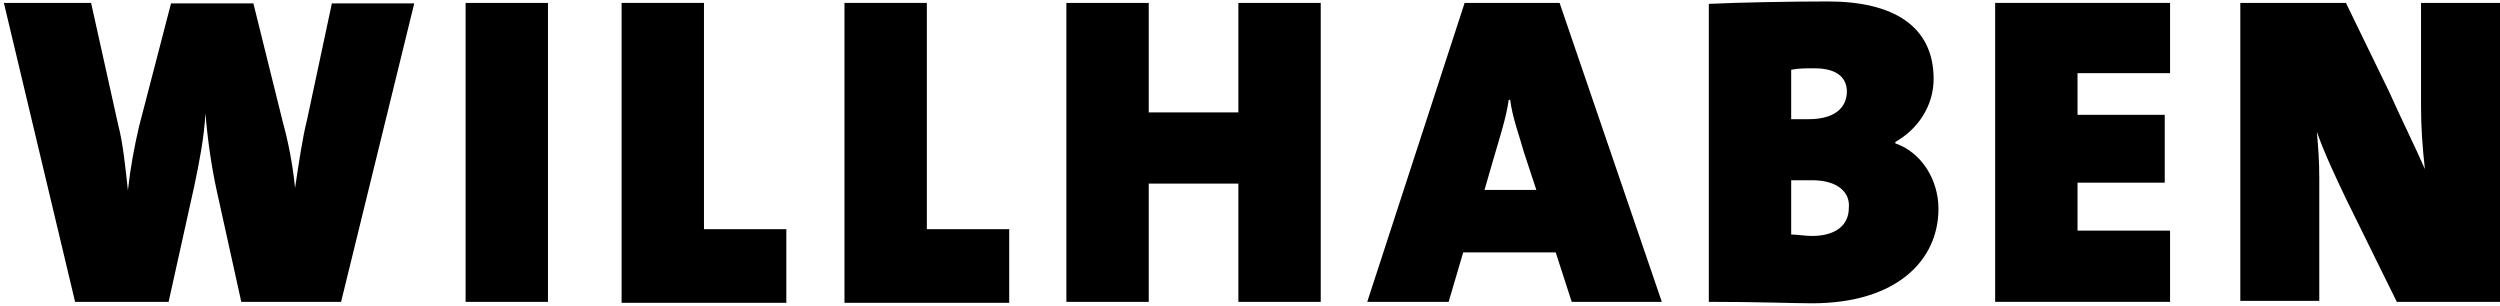
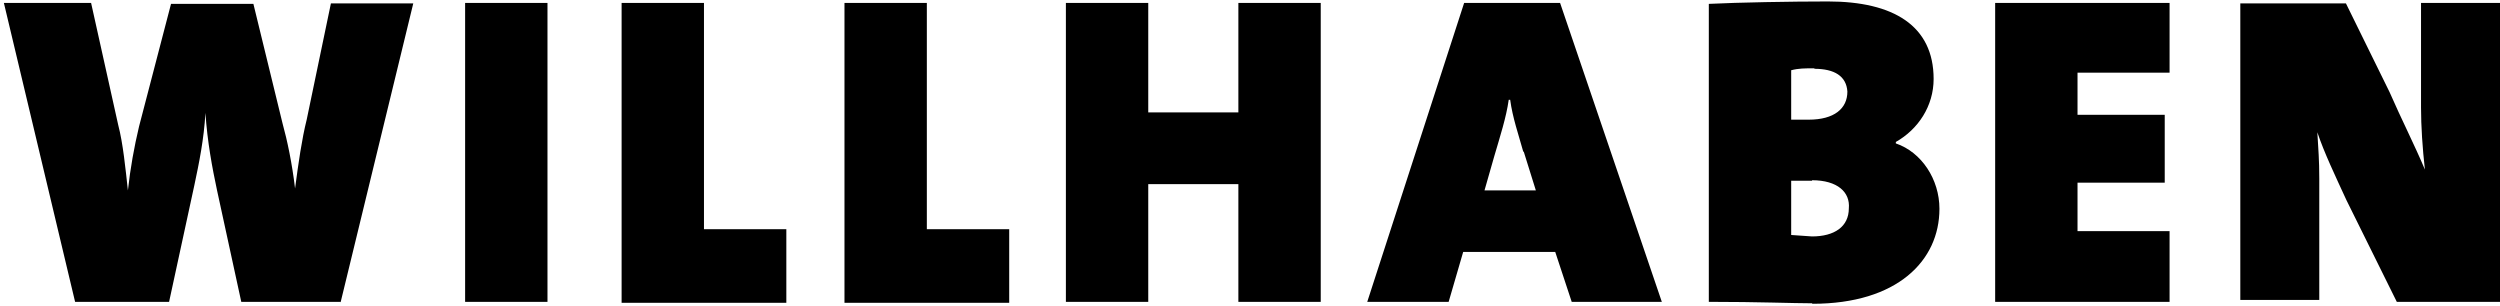
- <svg xmlns="http://www.w3.org/2000/svg" width="516px" height="63px" viewBox="0 0 516 63" version="1.1">
-   <defs />
-   <g id="Page-1" stroke="none" stroke-width="1" fill="none" fill-rule="evenodd">
-     <g id="willhaben" transform="translate(-125, -99)" fill-rule="nonzero" fill="#000000">
-       <g id="Group" transform="translate(125, 99)">
-         <path d="M70.4,62.3 L49.8,62.3 L44.7,39.2 C43.7,34.6 42.9,29.3 42.4,23.4 L42.4,23.4 C42.1,28.7 41.1,33.6 40.1,38.4 L34.8,62.3 L15.5,62.3 L0.8,0.6 L18.8,0.6 L24.4,25.8 C25.4,29.6 25.9,34.7 26.4,39.3 L26.4,39.3 C26.9,34.7 27.7,30.4 28.7,26.1 L35.3,0.7 L52.3,0.7 L58.4,25.3 C59.4,28.9 60.4,33.7 60.9,38.8 L60.9,38.8 C61.7,33.5 62.4,28.6 63.4,24.6 L68.5,0.7 L85.5,0.7 L70.4,62.3 Z" id="Shape" />
-         <path d="M96.1,62.3 L96.1,0.6 L113.1,0.6 L113.1,62.3 C113.1,62.3 96.1,62.3 96.1,62.3 Z" id="Shape" />
-         <polygon id="Shape" points="128.3 62.3 128.3 0.6 145.3 0.6 145.3 47.3 162.3 47.3 162.3 62.5 128.3 62.5" />
-         <polygon id="Shape" points="174.3 62.3 174.3 0.6 191.3 0.6 191.3 47.3 208.3 47.3 208.3 62.5 174.3 62.5" />
-         <path d="M255.6,62.3 L255.6,37.9 L237.1,37.9 L237.1,62.3 L220.1,62.3 L220.1,0.6 L237.1,0.6 L237.1,23.2 L255.6,23.2 L255.6,0.6 L272.6,0.6 L272.6,62.3 C272.6,62.3 255.6,62.3 255.6,62.3 Z" id="Shape" />
-         <path d="M324.4,62.3 L321.1,52.1 L302,52.1 L299,62.3 L282.2,62.3 L302.3,0.6 L321.9,0.6 L343,62.3 L324.4,62.3 Z M314.5,31.3 C313.5,27.7 312.2,24.4 311.7,20.6 L311.4,20.6 C310.9,24.2 309.6,28.2 308.4,32.3 L306.4,39.2 L317.1,39.2 L314.5,31.3 Z" id="Shape" />
-         <path d="M374,62.6 C370.2,62.6 363.1,62.3 352.7,62.3 L352.7,0.8 C358.8,0.5 369.7,0.3 377.3,0.3 C390.8,0.3 399.1,5.4 399.1,16.3 C399.1,21.9 395.8,26.7 391.2,29.3 L391.2,29.6 C396.5,31.4 400.1,37 400.1,43.1 C400.1,53.7 391.5,62.6 374,62.6 Z M374.5,14.1 C372.5,14.1 371.2,14.1 369.7,14.4 L369.7,24.6 C370.7,24.6 372,24.6 373.3,24.6 C378.6,24.6 381.2,22.3 381.2,18.8 C381.1,15.6 378.6,14.1 374.5,14.1 Z M374,37.2 C373.2,37.2 370.7,37.2 369.7,37.2 L369.7,48.4 C370.7,48.4 372.7,48.7 374,48.7 C378.6,48.7 381.6,46.7 381.6,42.9 C381.9,39.7 379.3,37.2 374,37.2 Z" id="Shape" />
-         <polygon id="Shape" points="411.8 62.3 411.8 0.6 447.9 0.6 447.9 15.1 428.8 15.1 428.8 23.7 446.8 23.7 446.8 37.7 428.8 37.7 428.8 47.6 447.9 47.6 447.9 62.3 411.8 62.3" />
-         <path d="M494.7,62.3 L484.3,41.2 C482,36.4 479.7,31.5 478.2,27.2 C478.5,30.8 478.7,33 478.7,36.9 L478.7,62.1 L462.4,62.1 L462.4,0.6 L484.2,0.6 L493.1,18.9 C495.6,24.5 498.4,30.1 500.5,34.9 C500,30.6 499.7,26 499.7,22.2 L499.7,0.6 L516,0.6 L516,62.3 C516,62.3 494.7,62.3 494.7,62.3 Z" id="Shape" />
-       </g>
-     </g>
+ <svg xmlns="http://www.w3.org/2000/svg" width="516" height="63" viewBox="0 0 516 63">
+   <g fill-rule="nonzero" fill="#000">
+     <path d="M70.4 62.3H49.8l-5-23c-1-4.7-2-10-2.4-16-.3 5.4-1.3 10.3-2.3 15l-5.2 24H15.5L.8.6h18l5.6 25.2c1 3.8 1.5 9 2 13.5.5-4.6 1.3-9 2.3-13.2L35.3.8h17l6 24.6c1 3.6 2 8.4 2.6 13.5.7-5.3 1.4-10.2 2.4-14.2l5-24h17l-15 61.7zM96 62.3V.6h17v61.7H96zM128.3 62.3V.6h17v46.7h17v15.2h-34M174.3 62.3V.6h17v46.7h17v15.2h-34M255.6 62.3V38H237v24.3h-17V.6h17v22.6h18.6V.6h17v61.7h-17zM324.4 62.3L321 52h-19l-3 10.3h-16.8l20-61.7H322l21 61.7h-18.6zm-10-31c-1-3.6-2.2-7-2.7-10.7h-.3c-.5 3.6-1.8 7.6-3 11.7l-2 7H317l-2.5-8zM374 62.6c-3.8 0-11-.3-21.3-.3V.8c6-.3 17-.5 24.6-.5 13.5 0 21.8 5 21.8 16 0 5.6-3.2 10.4-7.8 13v.3c5.3 1.8 9 7.4 9 13.5 0 10.7-8.7 19.6-26.2 19.6zm.5-48.5c-2 0-3.3 0-4.8.4v10.2h3.6c5.3 0 8-2.3 8-5.8-.2-3.2-2.7-4.7-6.8-4.7zm-.5 23.2h-4.3v11.2l4.3.3c4.6 0 7.6-2 7.6-5.8.3-3.3-2.3-5.8-7.6-5.8zM411.8 62.3V.6h36V15h-19v8.7h18v14h-18v10h19v14.6h-36M494.7 62.3l-10.4-21c-2.3-5-4.6-9.8-6-14 .2 3.5.4 5.7.4 9.6v25h-16.3V.7h21.8l9 18.3c2.4 5.5 5.2 11 7.3 16-.5-4.4-.8-9-.8-12.8V.6H516v61.7h-21.3z" />
  </g>
</svg>
